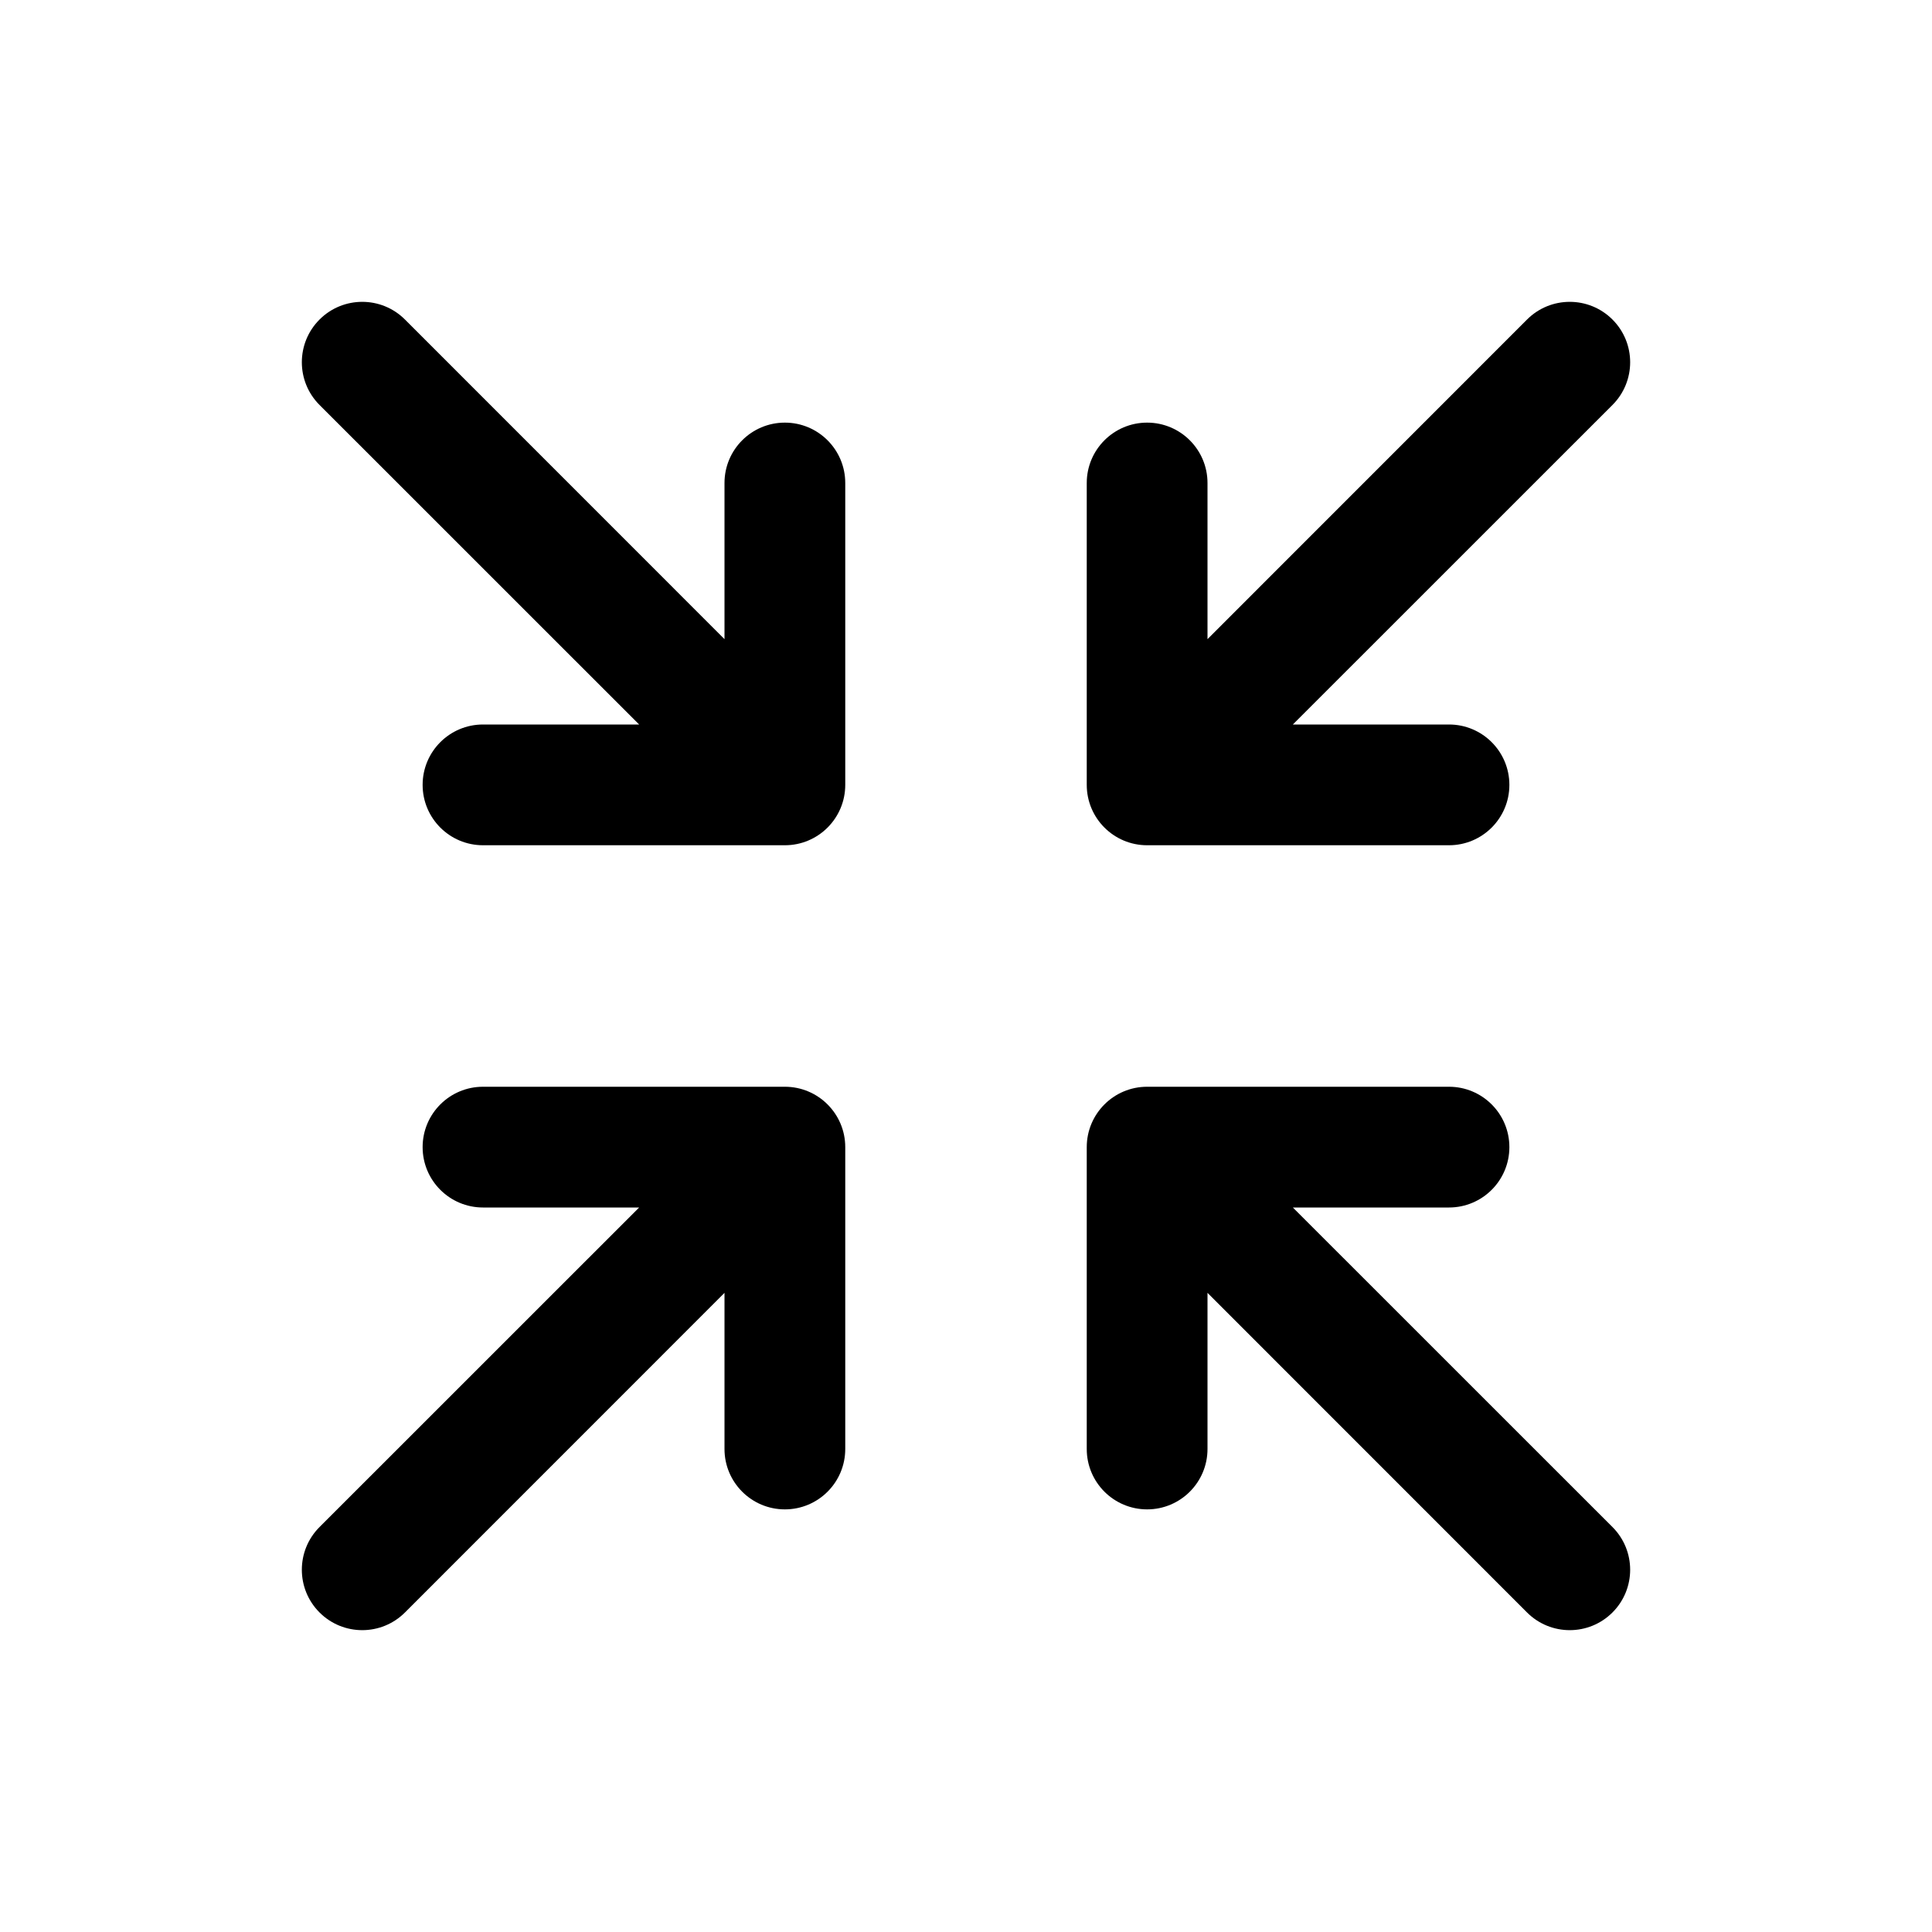
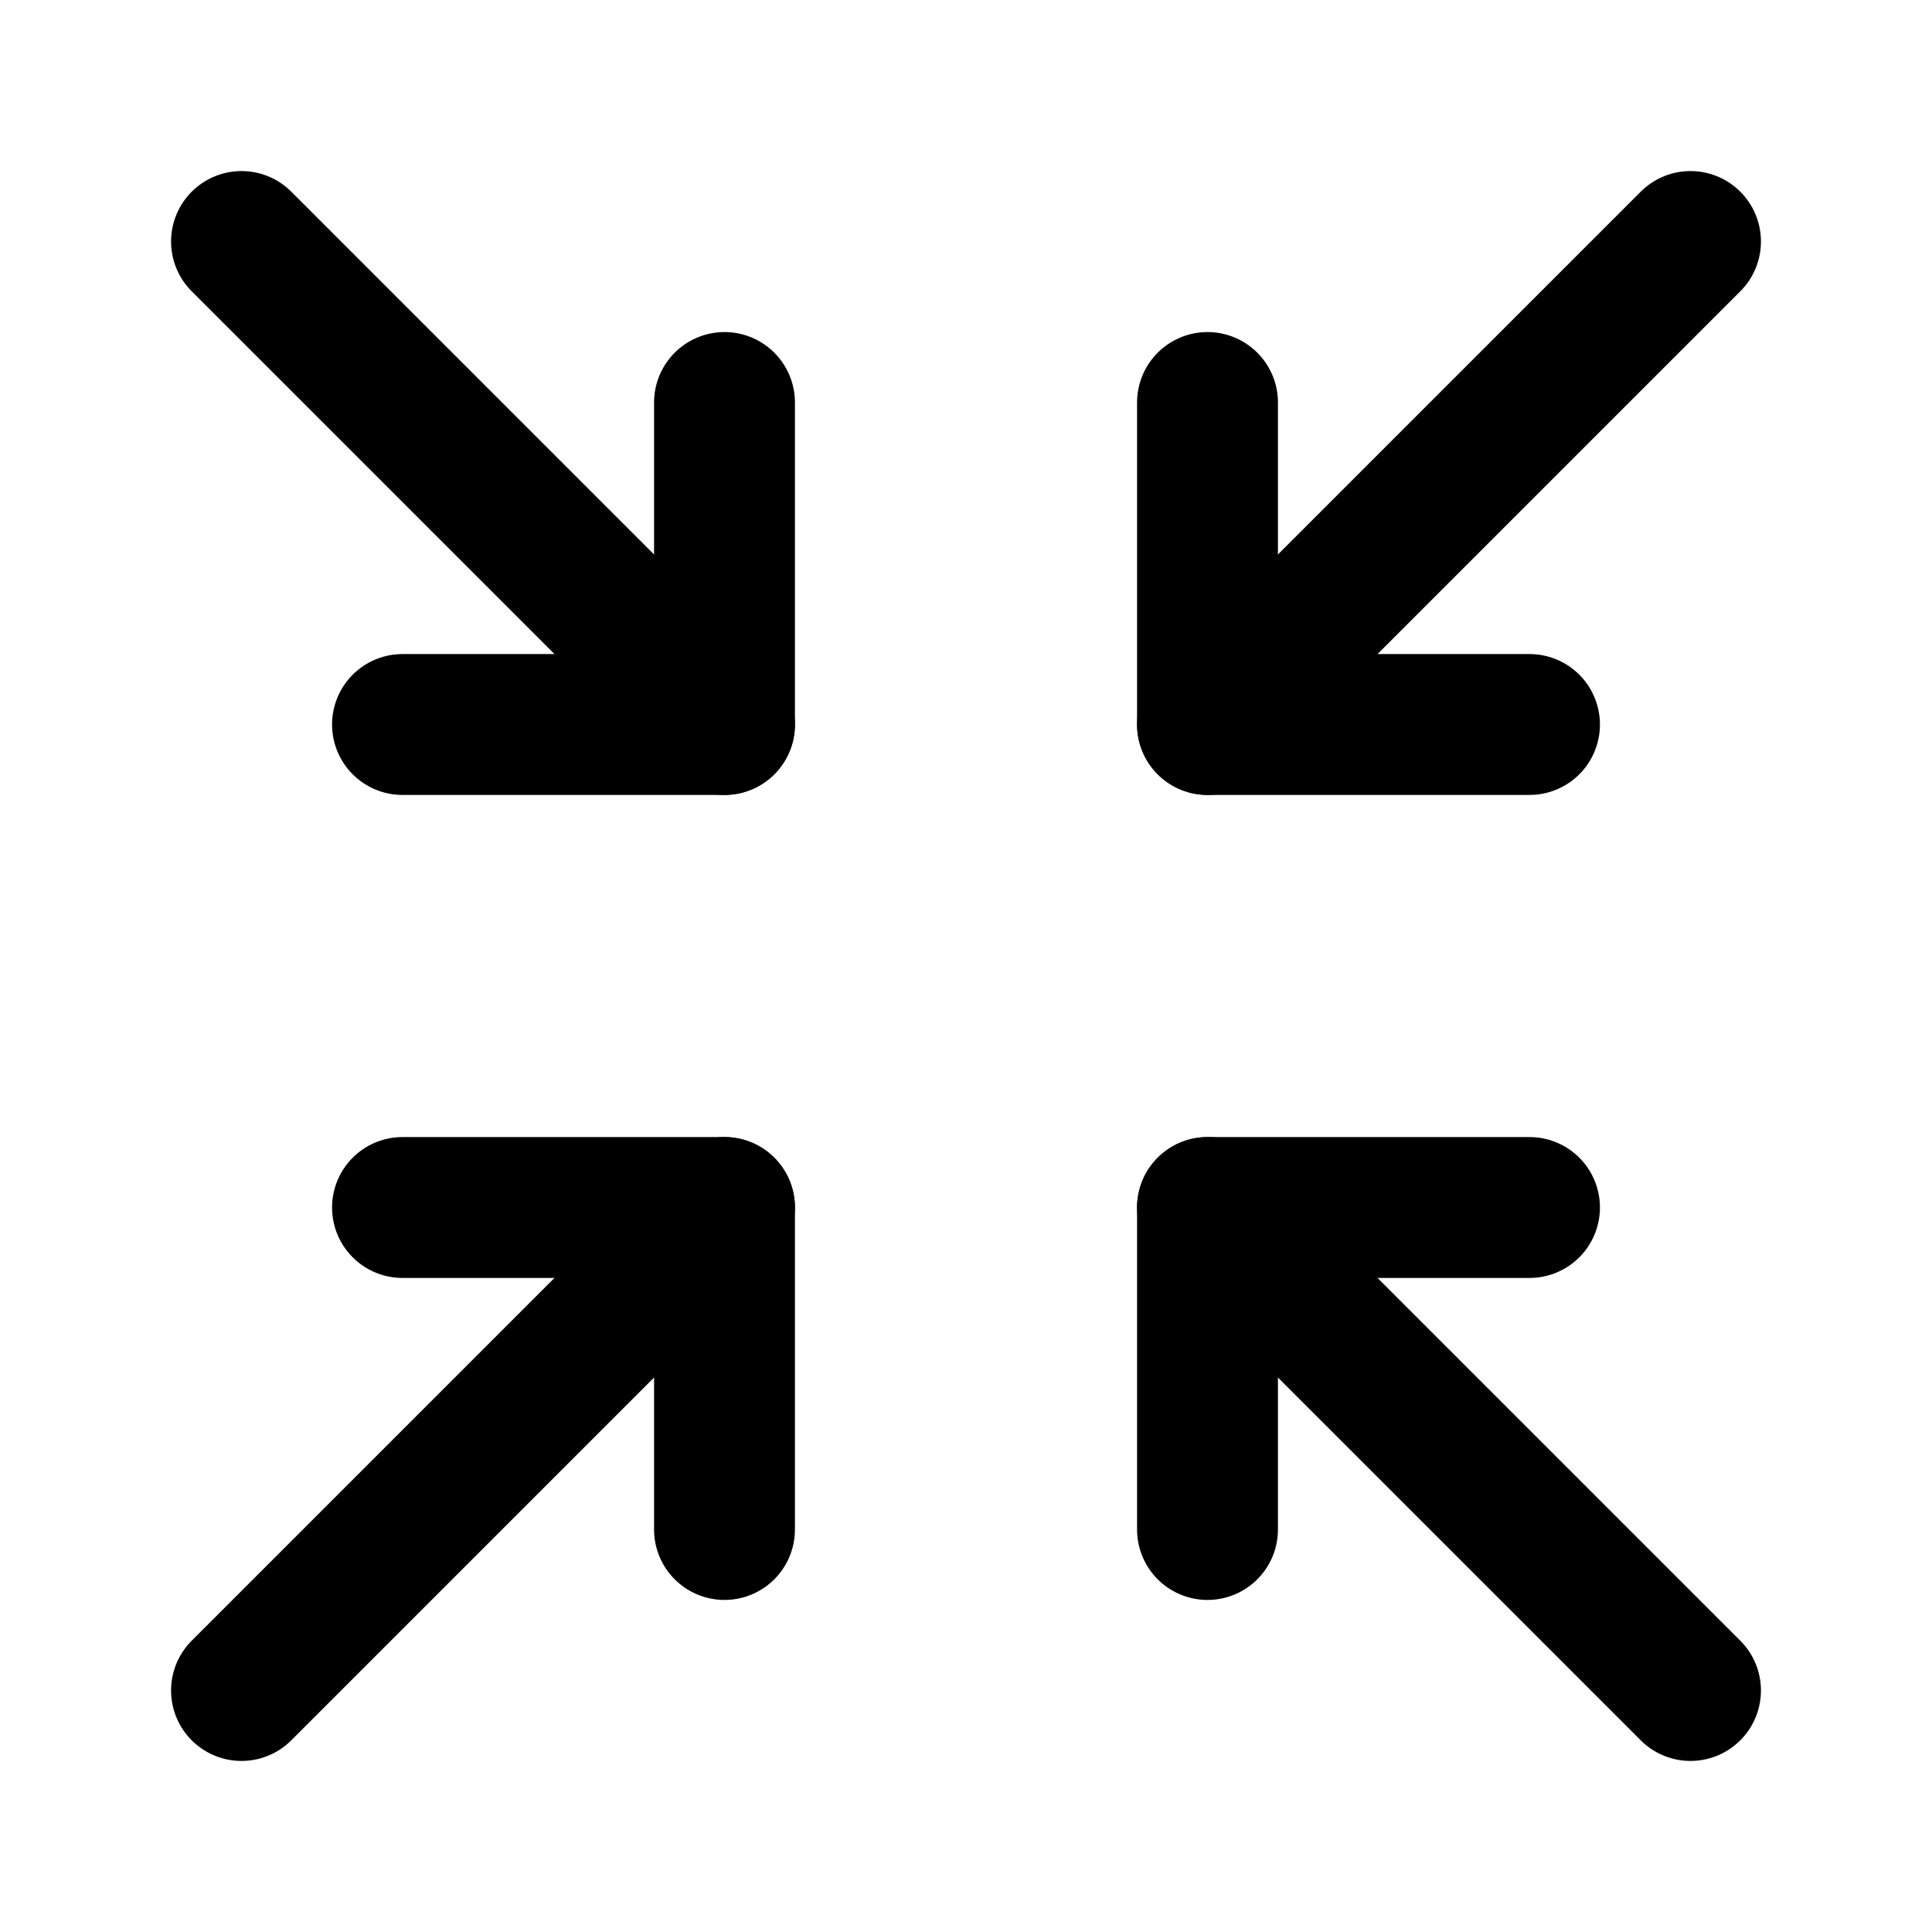
- <svg xmlns="http://www.w3.org/2000/svg" viewBox="0 0 256 256" fill="currentColor">
-   <path d="M144,104V64a8,8,0,0,1,16,0V84.69l42.34-42.35a8,8,0,0,1,11.32,11.32L171.31,96H192a8,8,0,0,1,0,16H152A8,8,0,0,1,144,104Zm-40,40H64a8,8,0,0,0,0,16H84.69L42.34,202.34a8,8,0,0,0,11.32,11.32L96,171.31V192a8,8,0,0,0,16,0V152A8,8,0,0,0,104,144Zm67.31,16H192a8,8,0,0,0,0-16H152a8,8,0,0,0-8,8v40a8,8,0,0,0,16,0V171.31l42.34,42.35a8,8,0,0,0,11.32-11.32ZM104,56a8,8,0,0,0-8,8V84.69L53.66,42.34A8,8,0,0,0,42.34,53.66L84.69,96H64a8,8,0,0,0,0,16h40a8,8,0,0,0,8-8V64A8,8,0,0,0,104,56Z" />
+ <svg xmlns="http://www.w3.org/2000/svg" width="24" height="24" viewBox="0 0 24 24" fill="none" stroke="currentColor" stroke-width="1.75" stroke-linecap="round" stroke-linejoin="round">
+   <path d="M5 9l4 0l0 -4" />
+   <path d="M3 3l6 6" />
+   <path d="M5 15l4 0l0 4" />
+   <path d="M3 21l6 -6" />
+   <path d="M19 9l-4 0l0 -4" />
+   <path d="M15 9l6 -6" />
+   <path d="M19 15l-4 0l0 4" />
+   <path d="M15 15l6 6" />
</svg>
